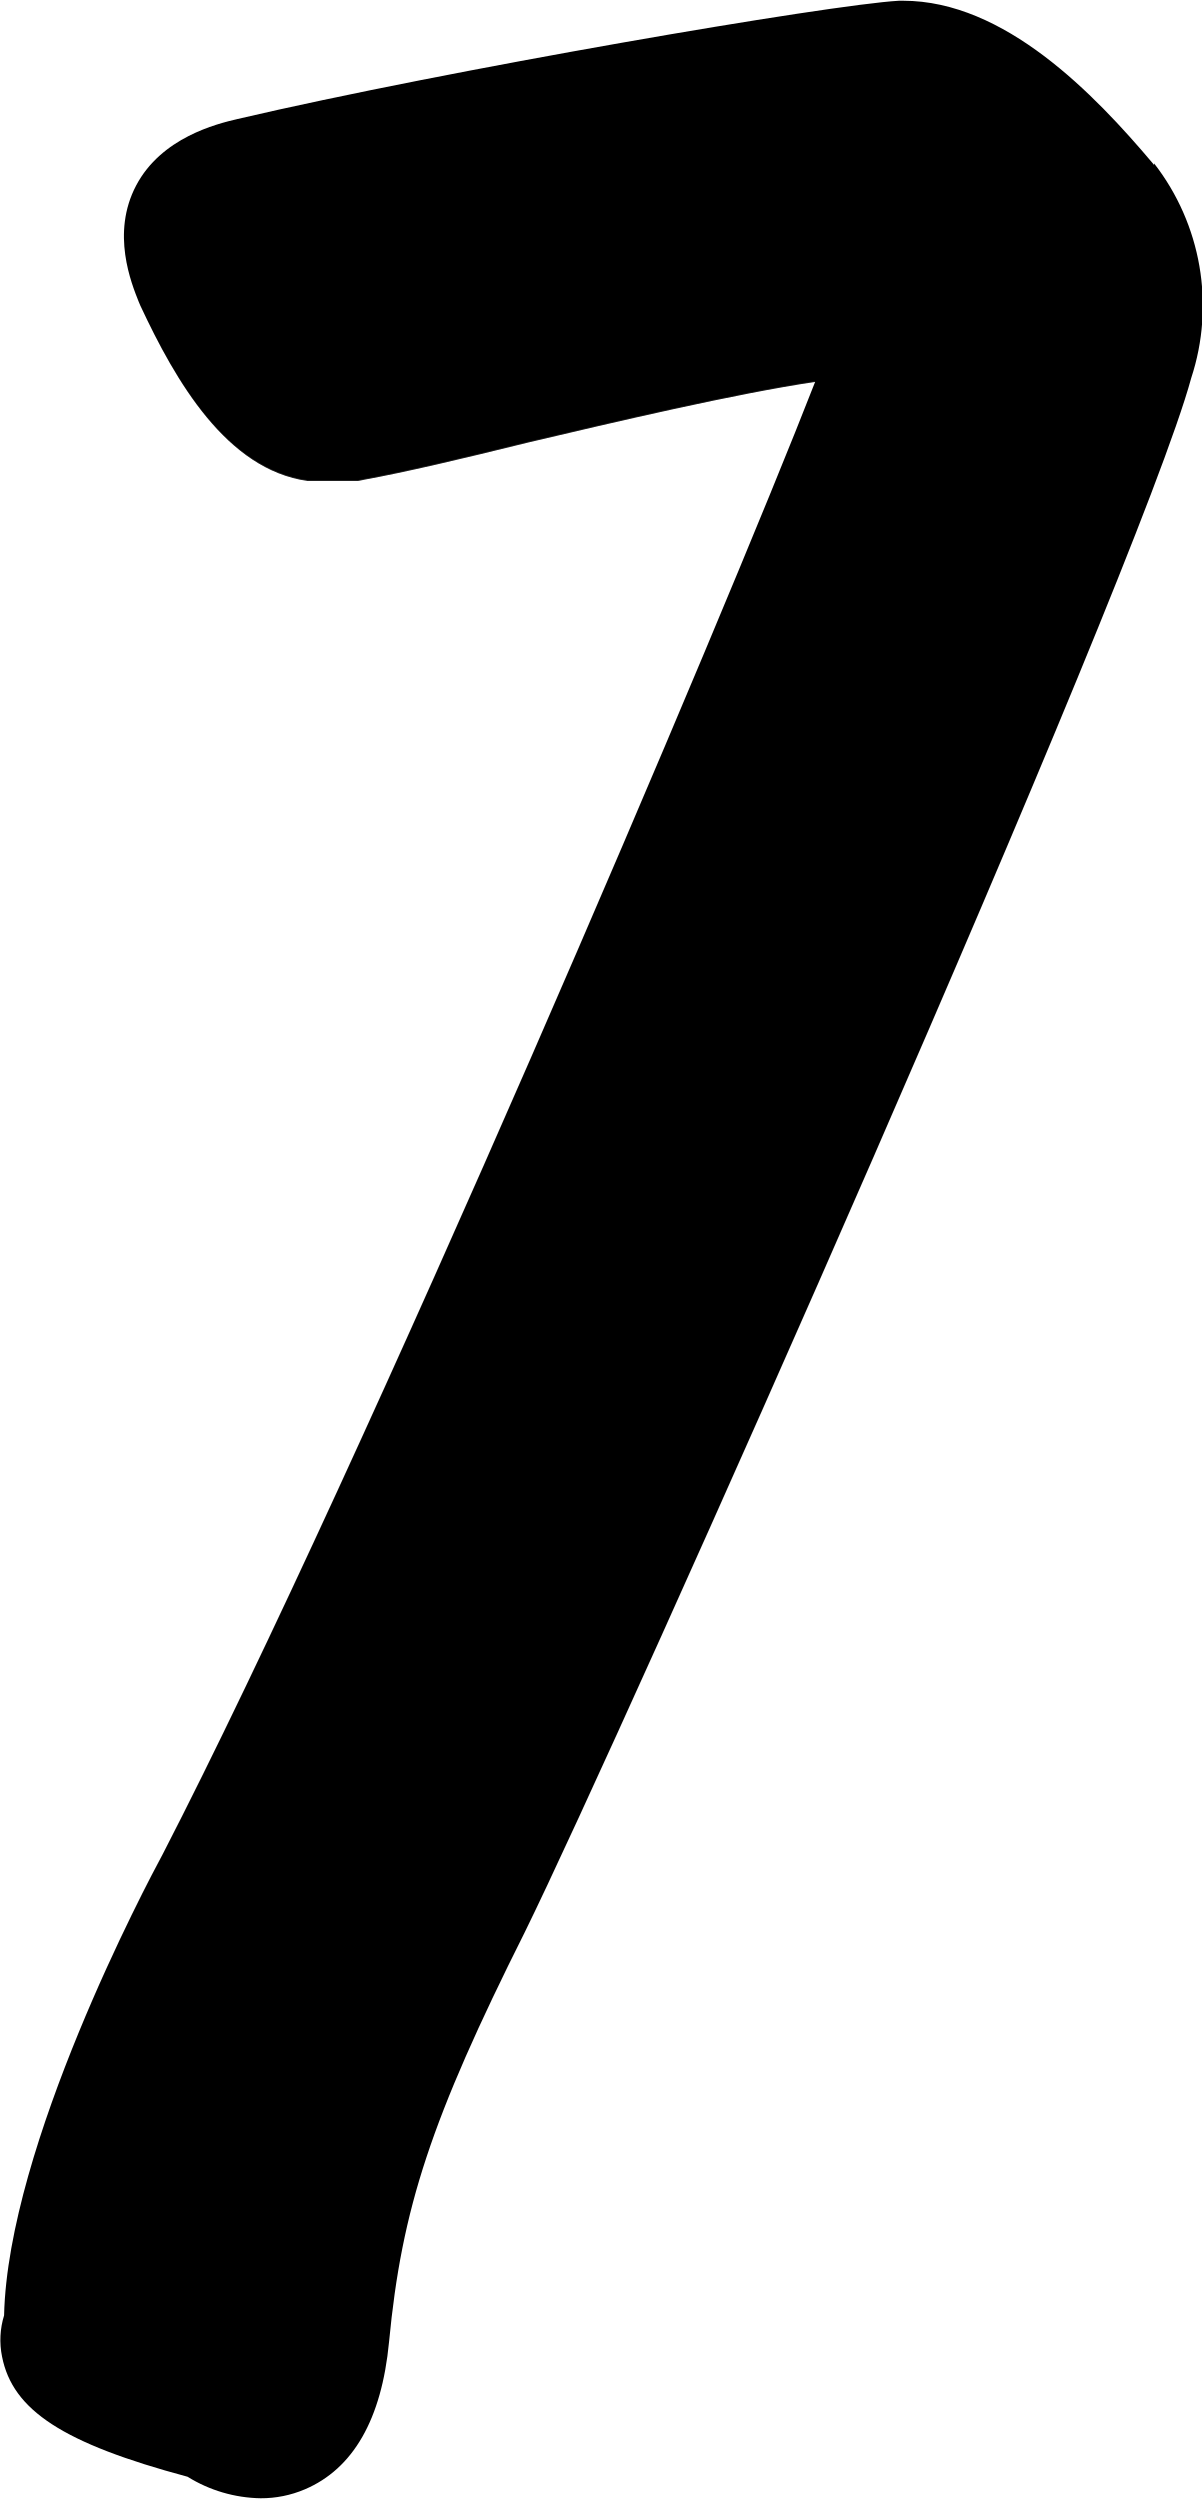
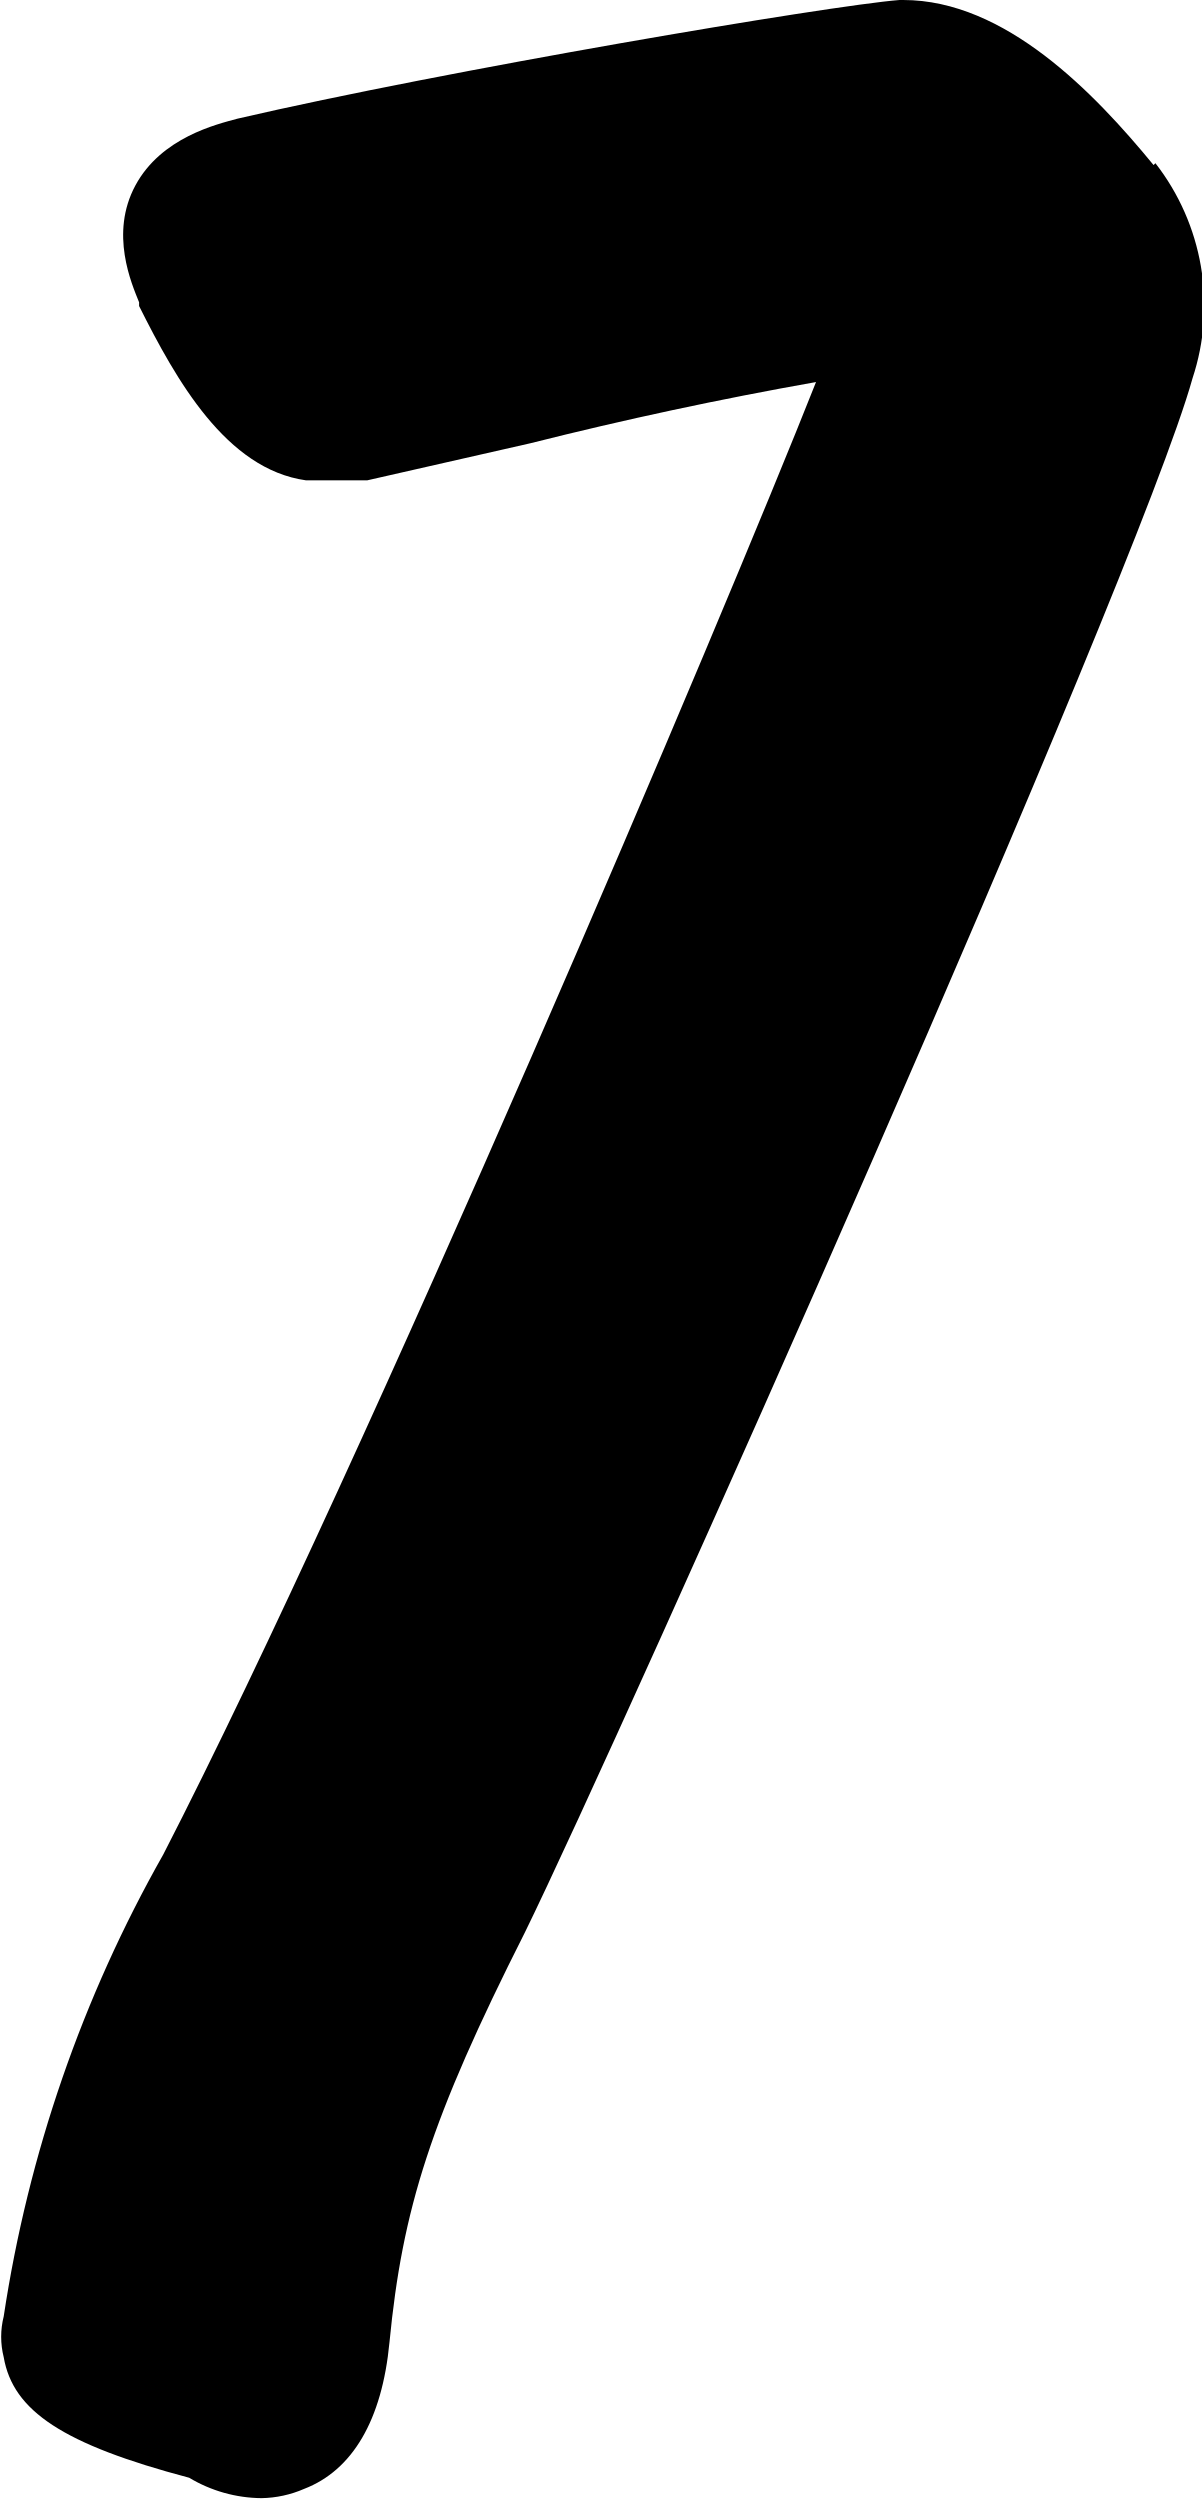
- <svg xmlns="http://www.w3.org/2000/svg" viewBox="0 0 64.79 134.76">
-   <path d="M217.91,129l-.06-.08c-3.18-3.77-8-8.78-13.47-8.78h-.22c-3.76.21-24.35,3.73-35.67,6.38h0c-1.12.26-4.09,1-5.45,3.58s-.26,5.27.14,6.28l.09.21c1.9,4.07,4.64,8.82,9,9.44l2.72,0,.36-.07c2.2-.4,5.26-1.12,8.81-2,4.71-1.11,11.16-2.63,15.48-3.27-4.83,12.41-24.25,58.2-35.17,79.4-.88,1.63-8.34,15.71-8.55,24.87a4.5,4.5,0,0,0-.11,2.22c.57,2.9,3.29,4.68,10,6.48a7.7,7.7,0,0,0,3.94,1.16,6,6,0,0,0,2.38-.48c2.61-1.11,4.14-3.78,4.54-7.94.69-7.24,2.26-12,7.32-22.11,5.12-10.4,33-73.06,35.92-83.8a12.52,12.52,0,0,0-2-11.58" transform="translate(-155.7 -120.1)" />
+ <svg xmlns="http://www.w3.org/2000/svg" viewBox="0 0 64.8 134.8">
+   <path d="M62.2 8.9C59 5 54.2 0 48.7 0h-.2C44.7.3 24 3.8 12.8 6.4c-1.1.3-4.1 1-5.5 3.6s-.2 5.3.2 6.3v.2c2 4 4.7 8.8 9 9.4H19.8l8.8-2a220 220 0 0115.4-3.3C39.1 33 19.7 78.8 8.8 100a72.5 72.5 0 00-8.6 24.9 4.5 4.5 0 000 2.2c.5 2.9 3.2 4.7 10 6.5a7.7 7.7 0 003.9 1.1 6 6 0 002.3-.5c2.6-1 4.2-3.7 4.6-7.9.7-7.2 2.2-12 7.3-22.1 5.1-10.4 33-73 36-83.8a12.5 12.5 0 00-2-11.6" />
</svg>
